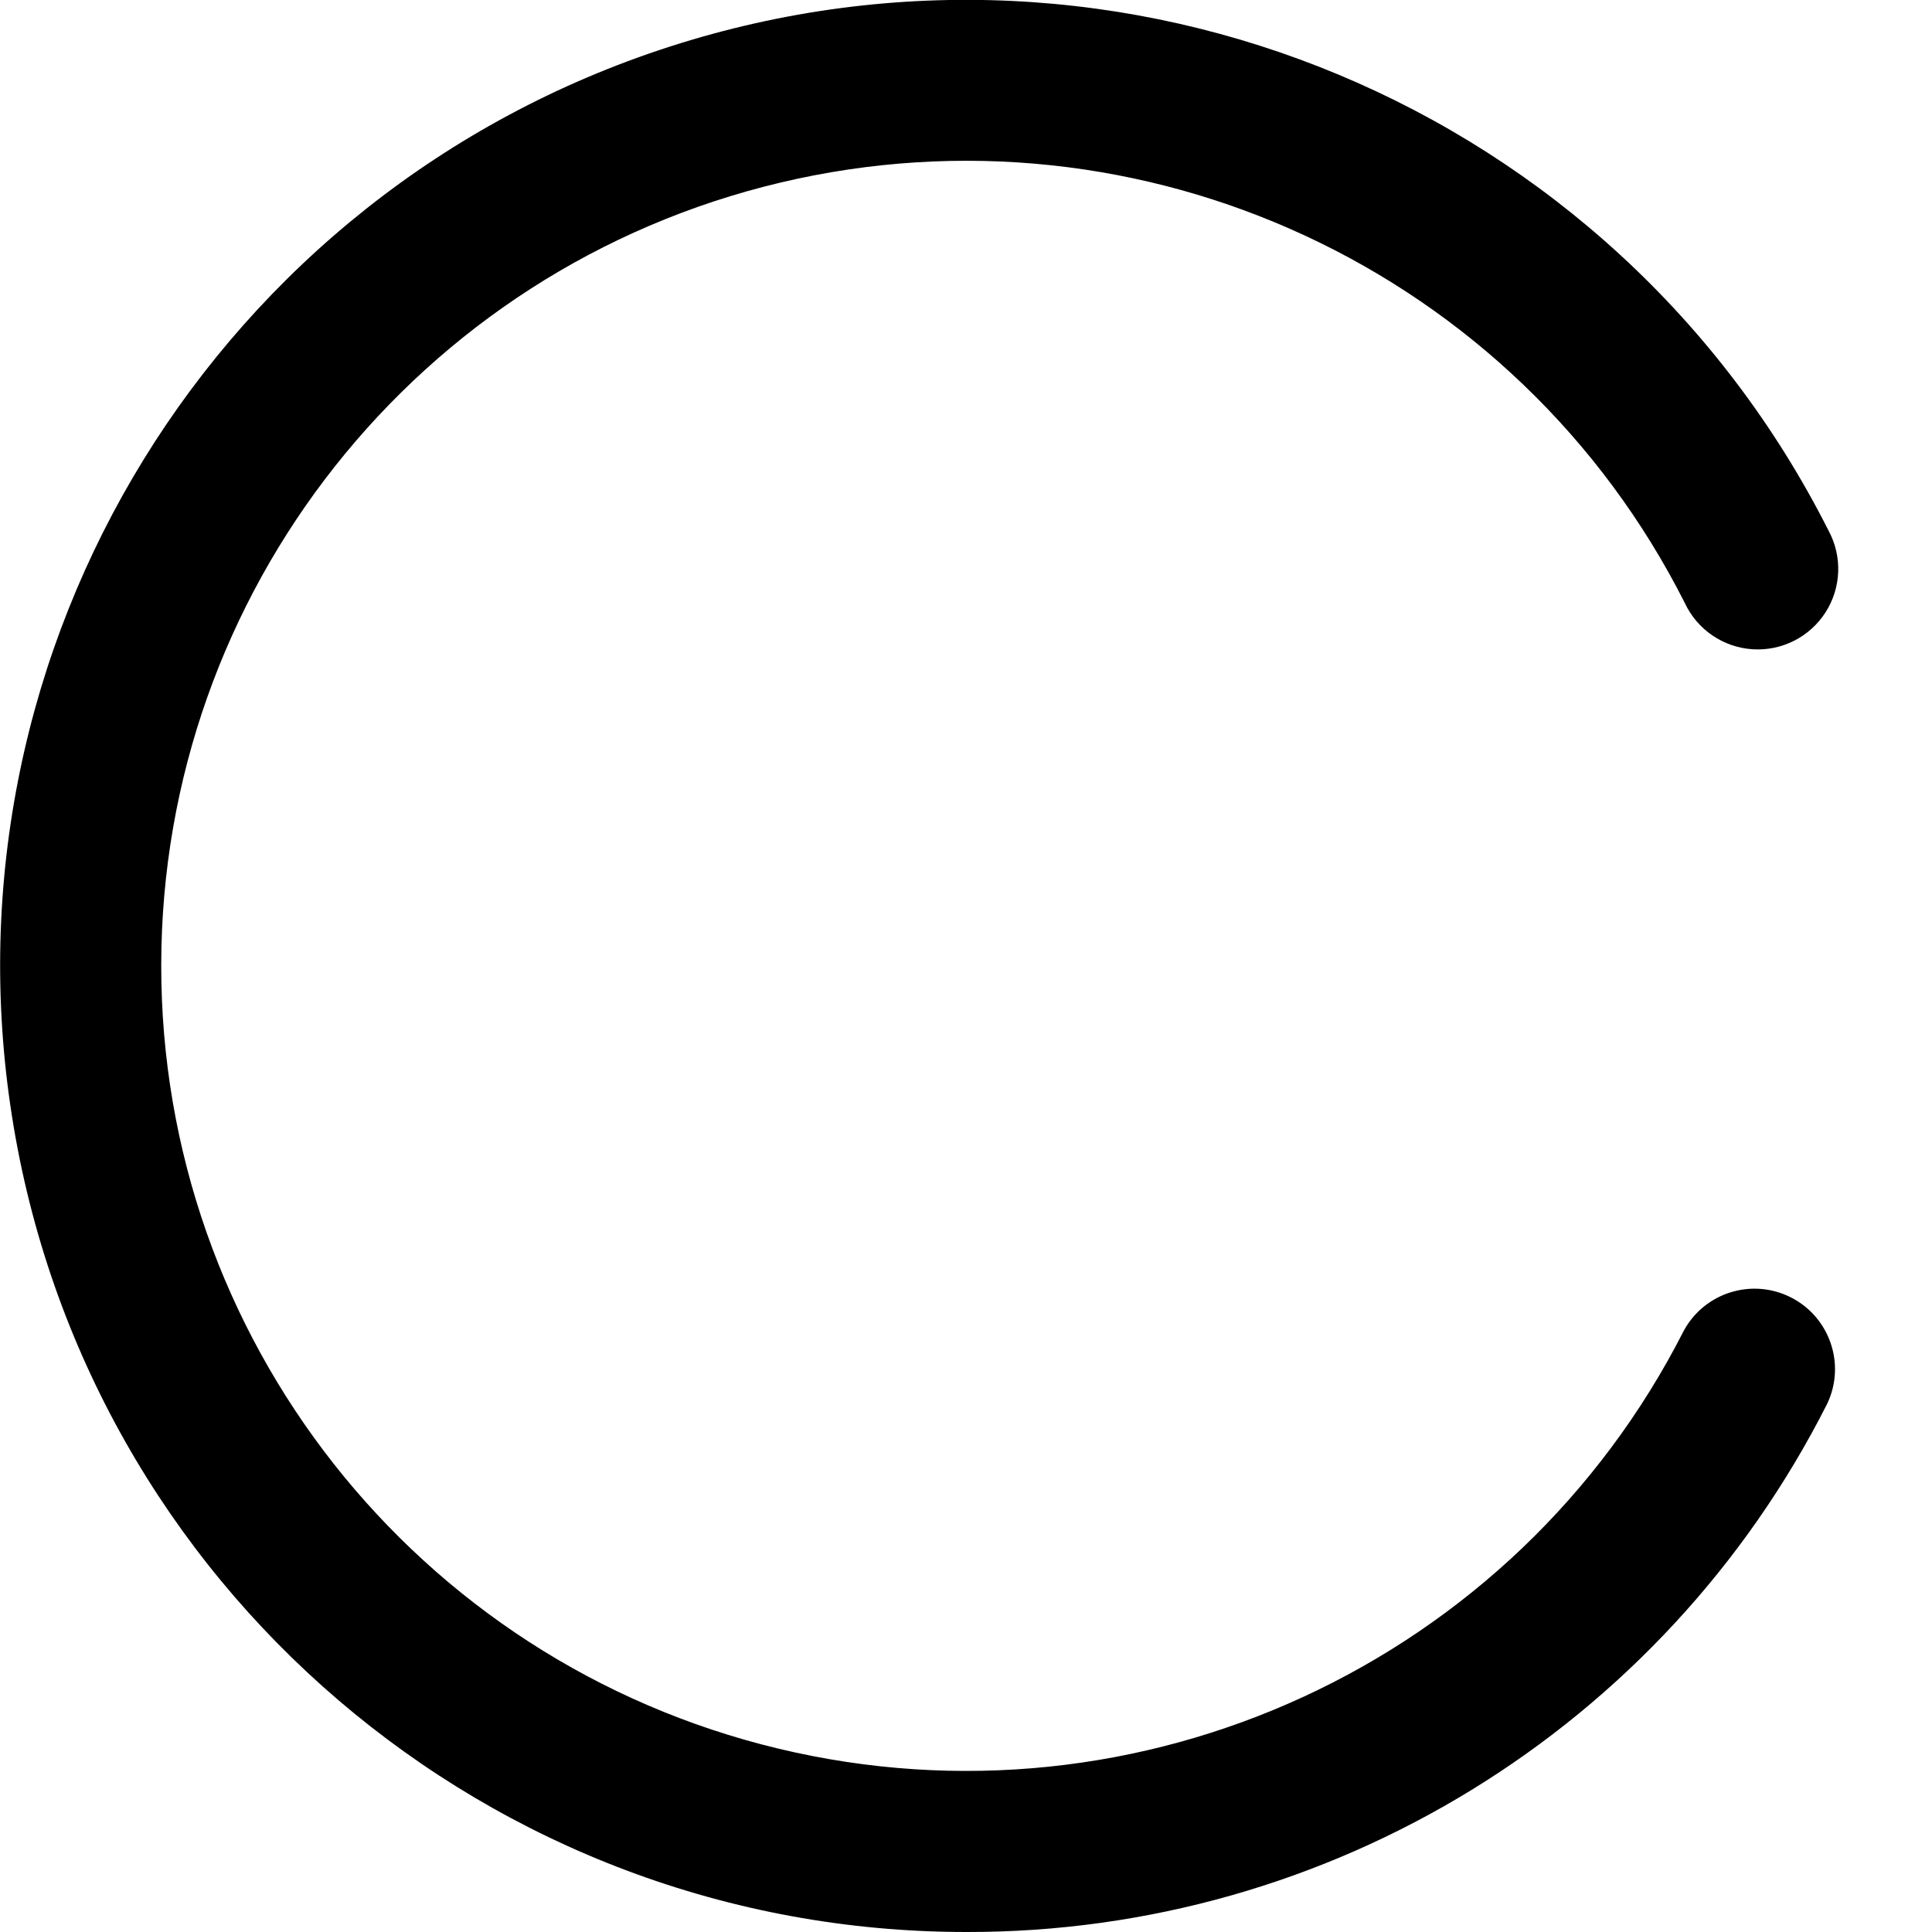
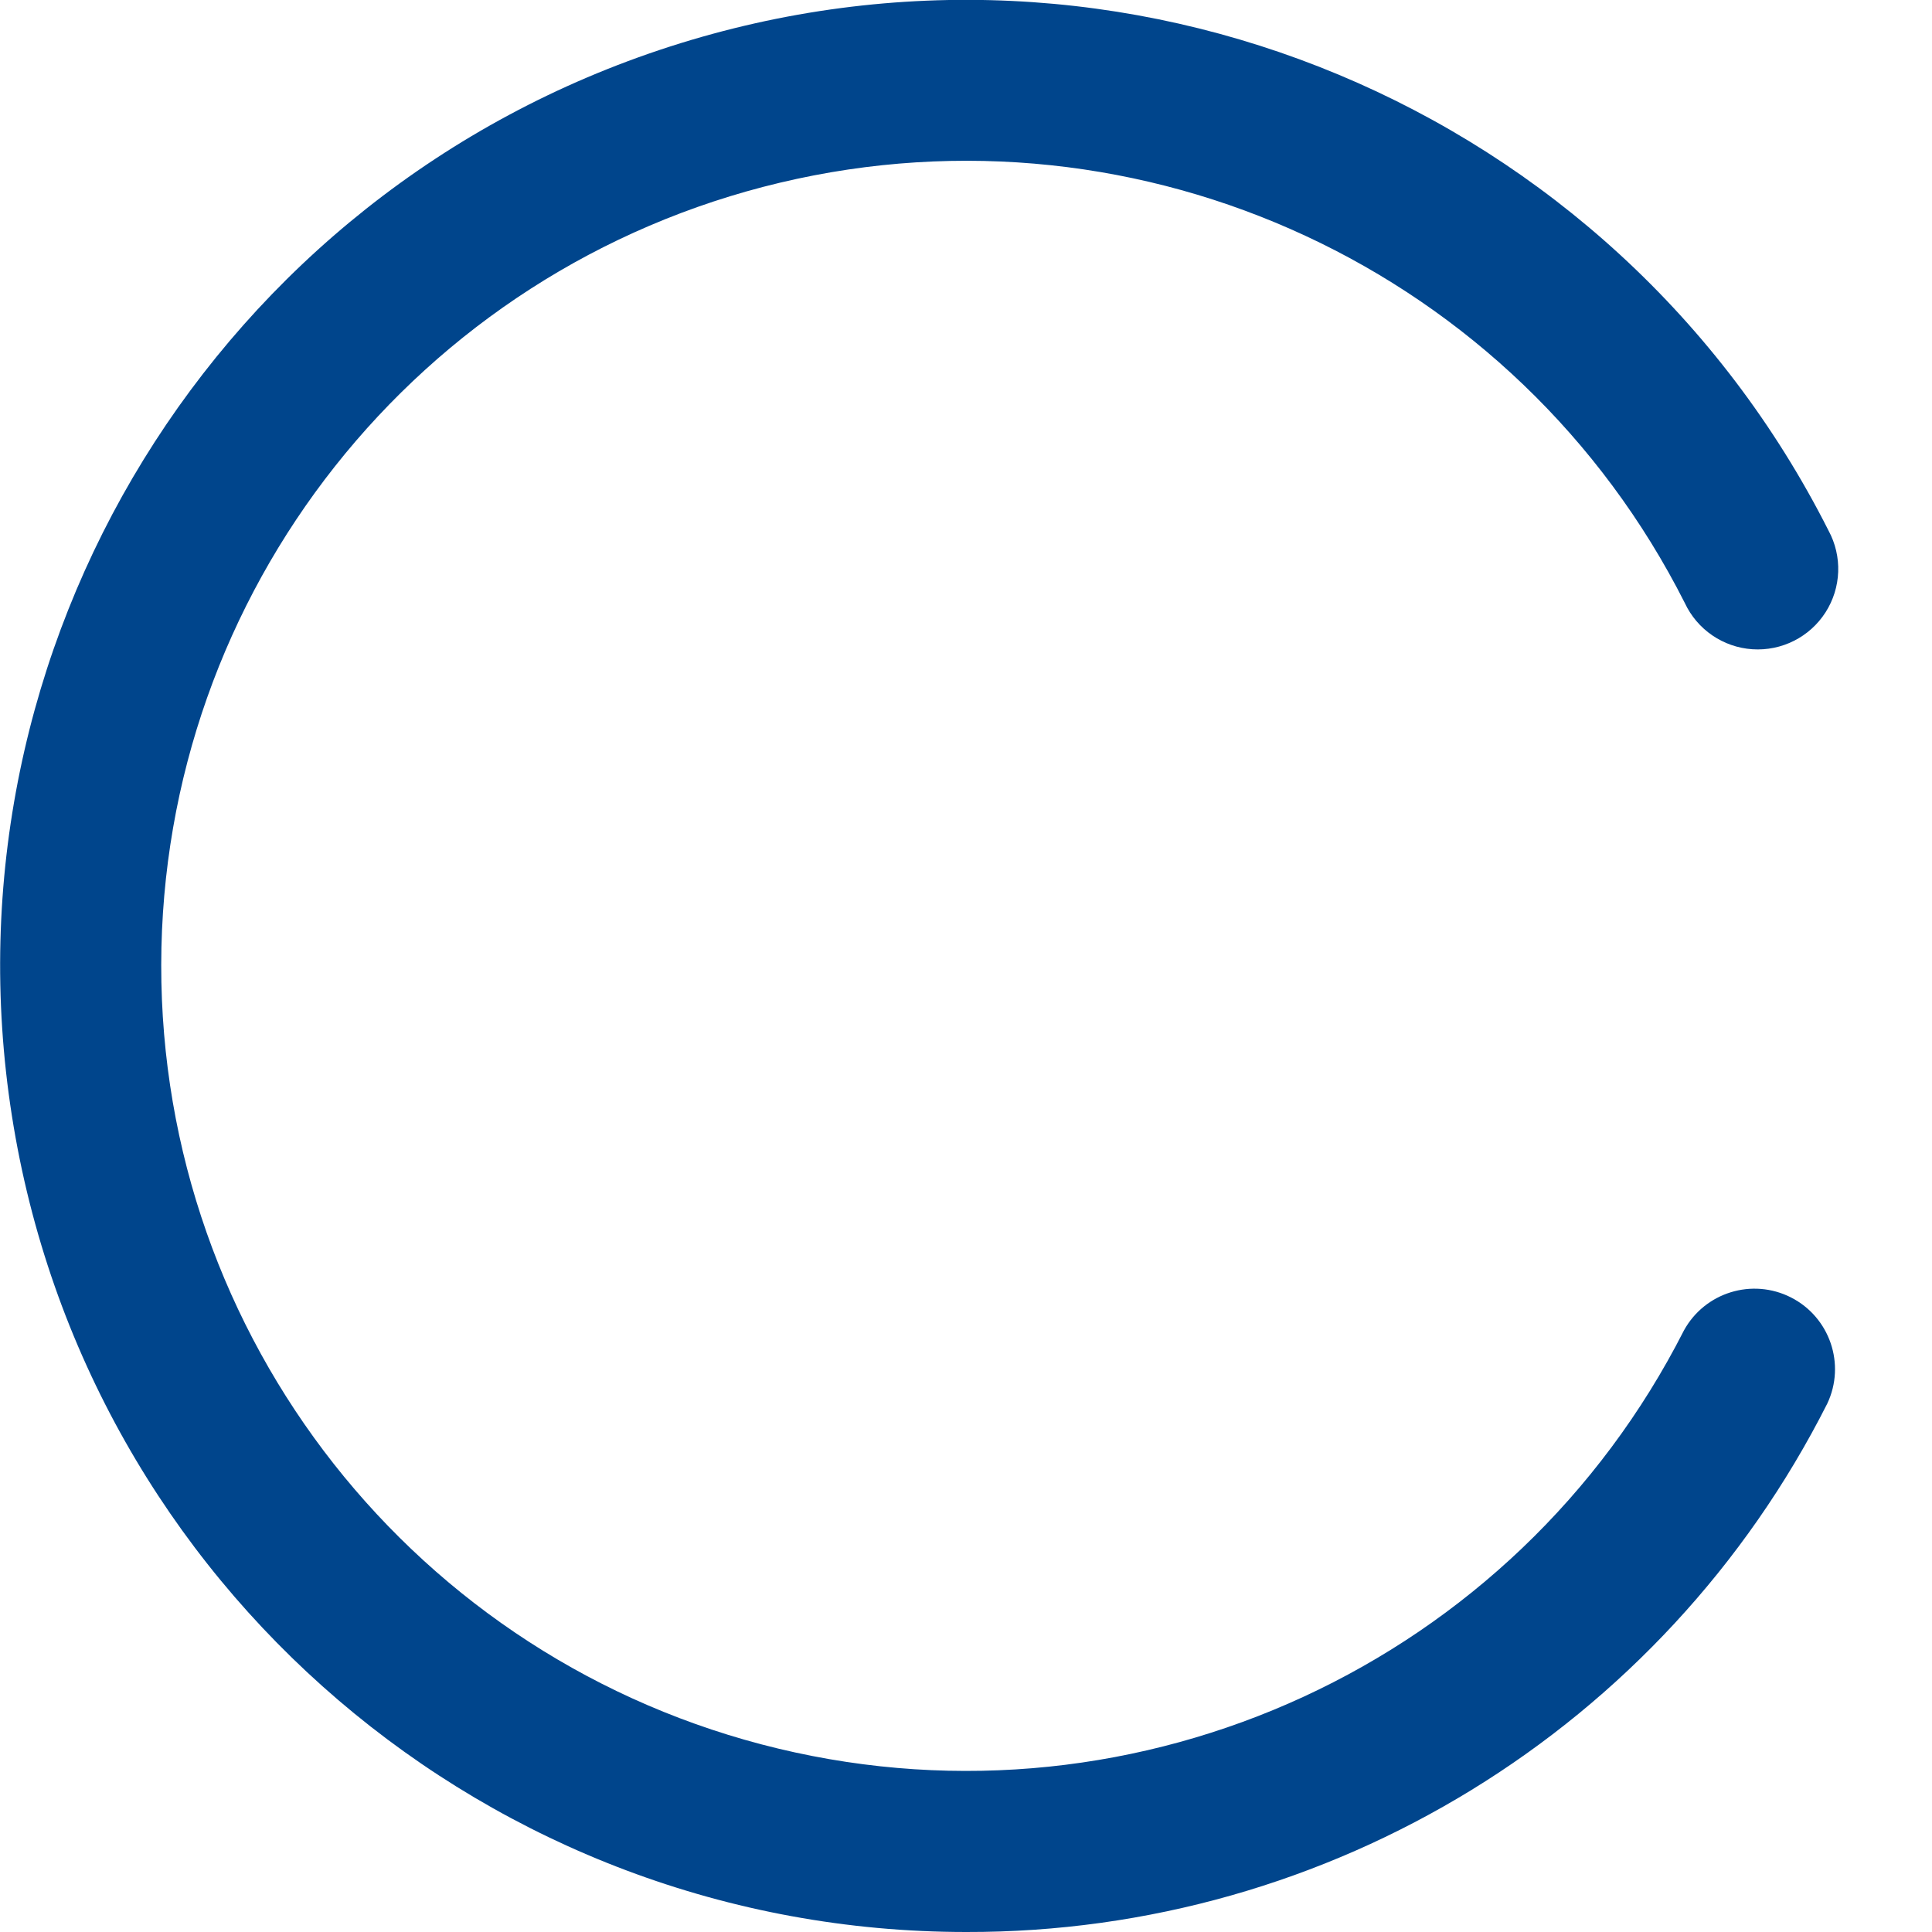
- <svg xmlns="http://www.w3.org/2000/svg" id="Outline" viewBox="0 0 24 24" width="512" height="512">
+ <svg xmlns="http://www.w3.org/2000/svg" fill="#00458C" id="Outline" viewBox="0 0 24 24" width="512" height="512">
  <path d="M12,24A12,12,0,1,1,22.714,6.59a1,1,0,1,1-1.785.9,10,10,0,1,0-.011,9.038,1,1,0,0,1,1.781.908A11.955,11.955,0,0,1,12,24Z" />
</svg>
